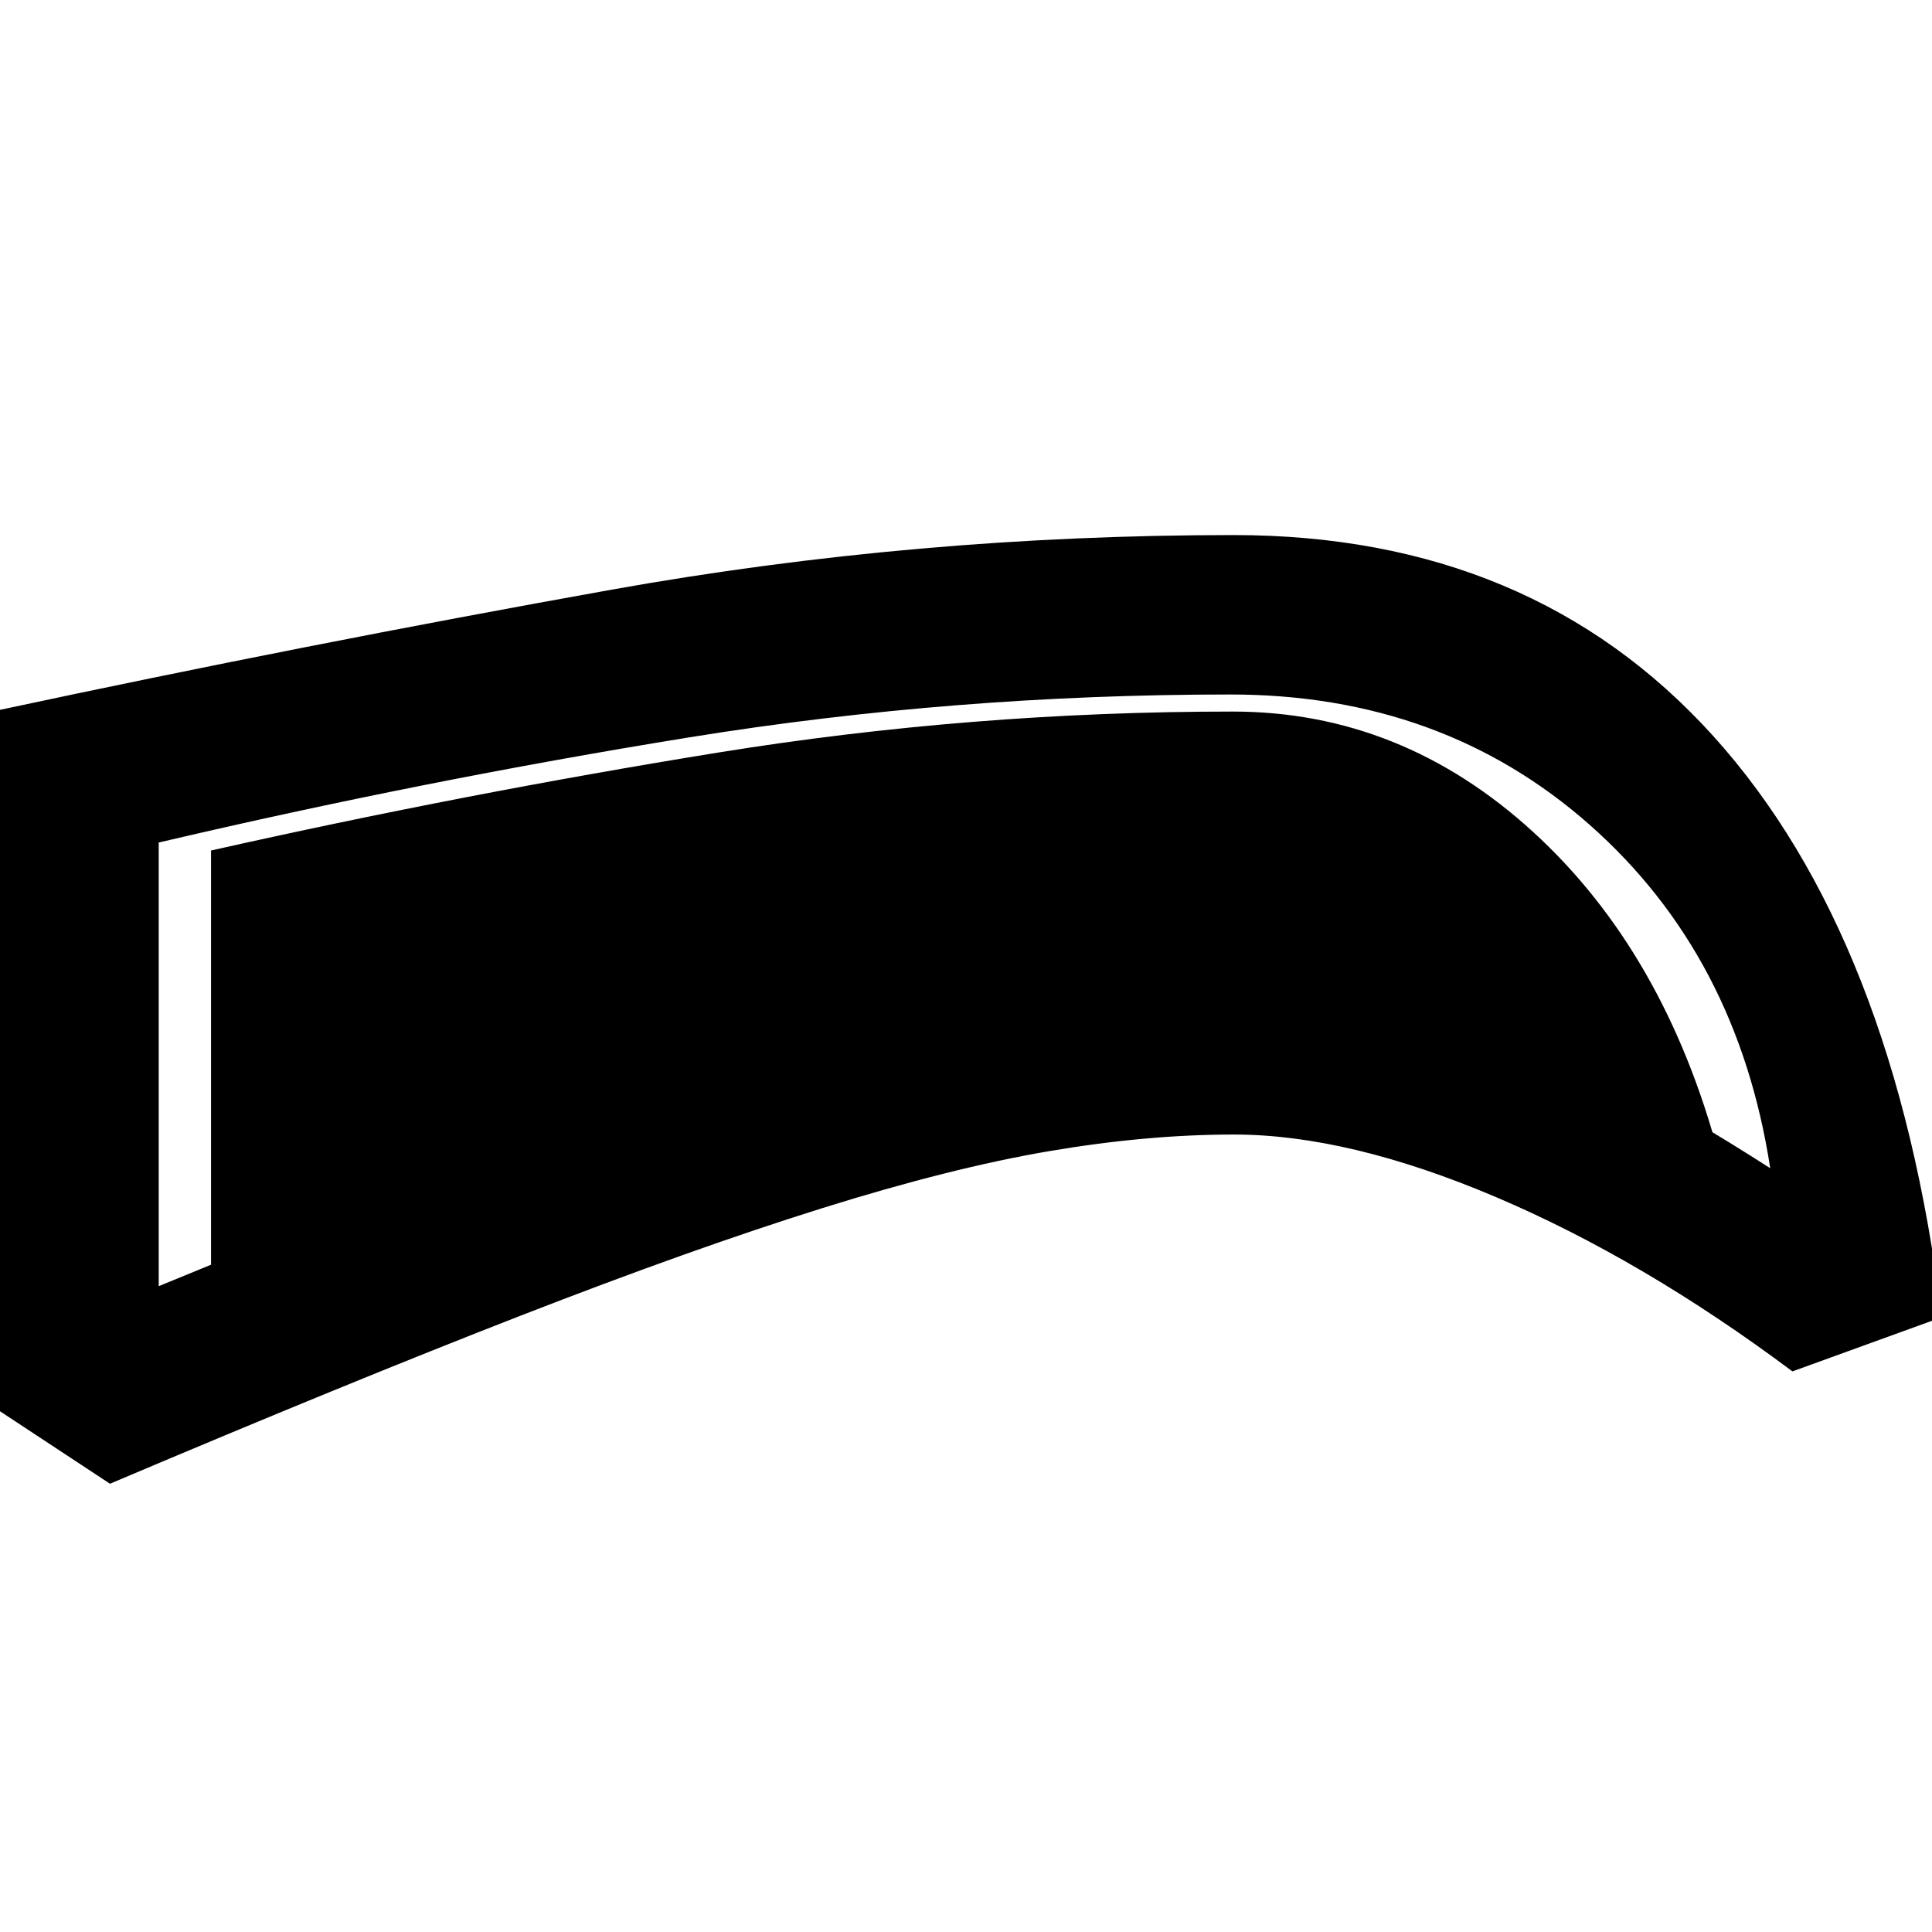
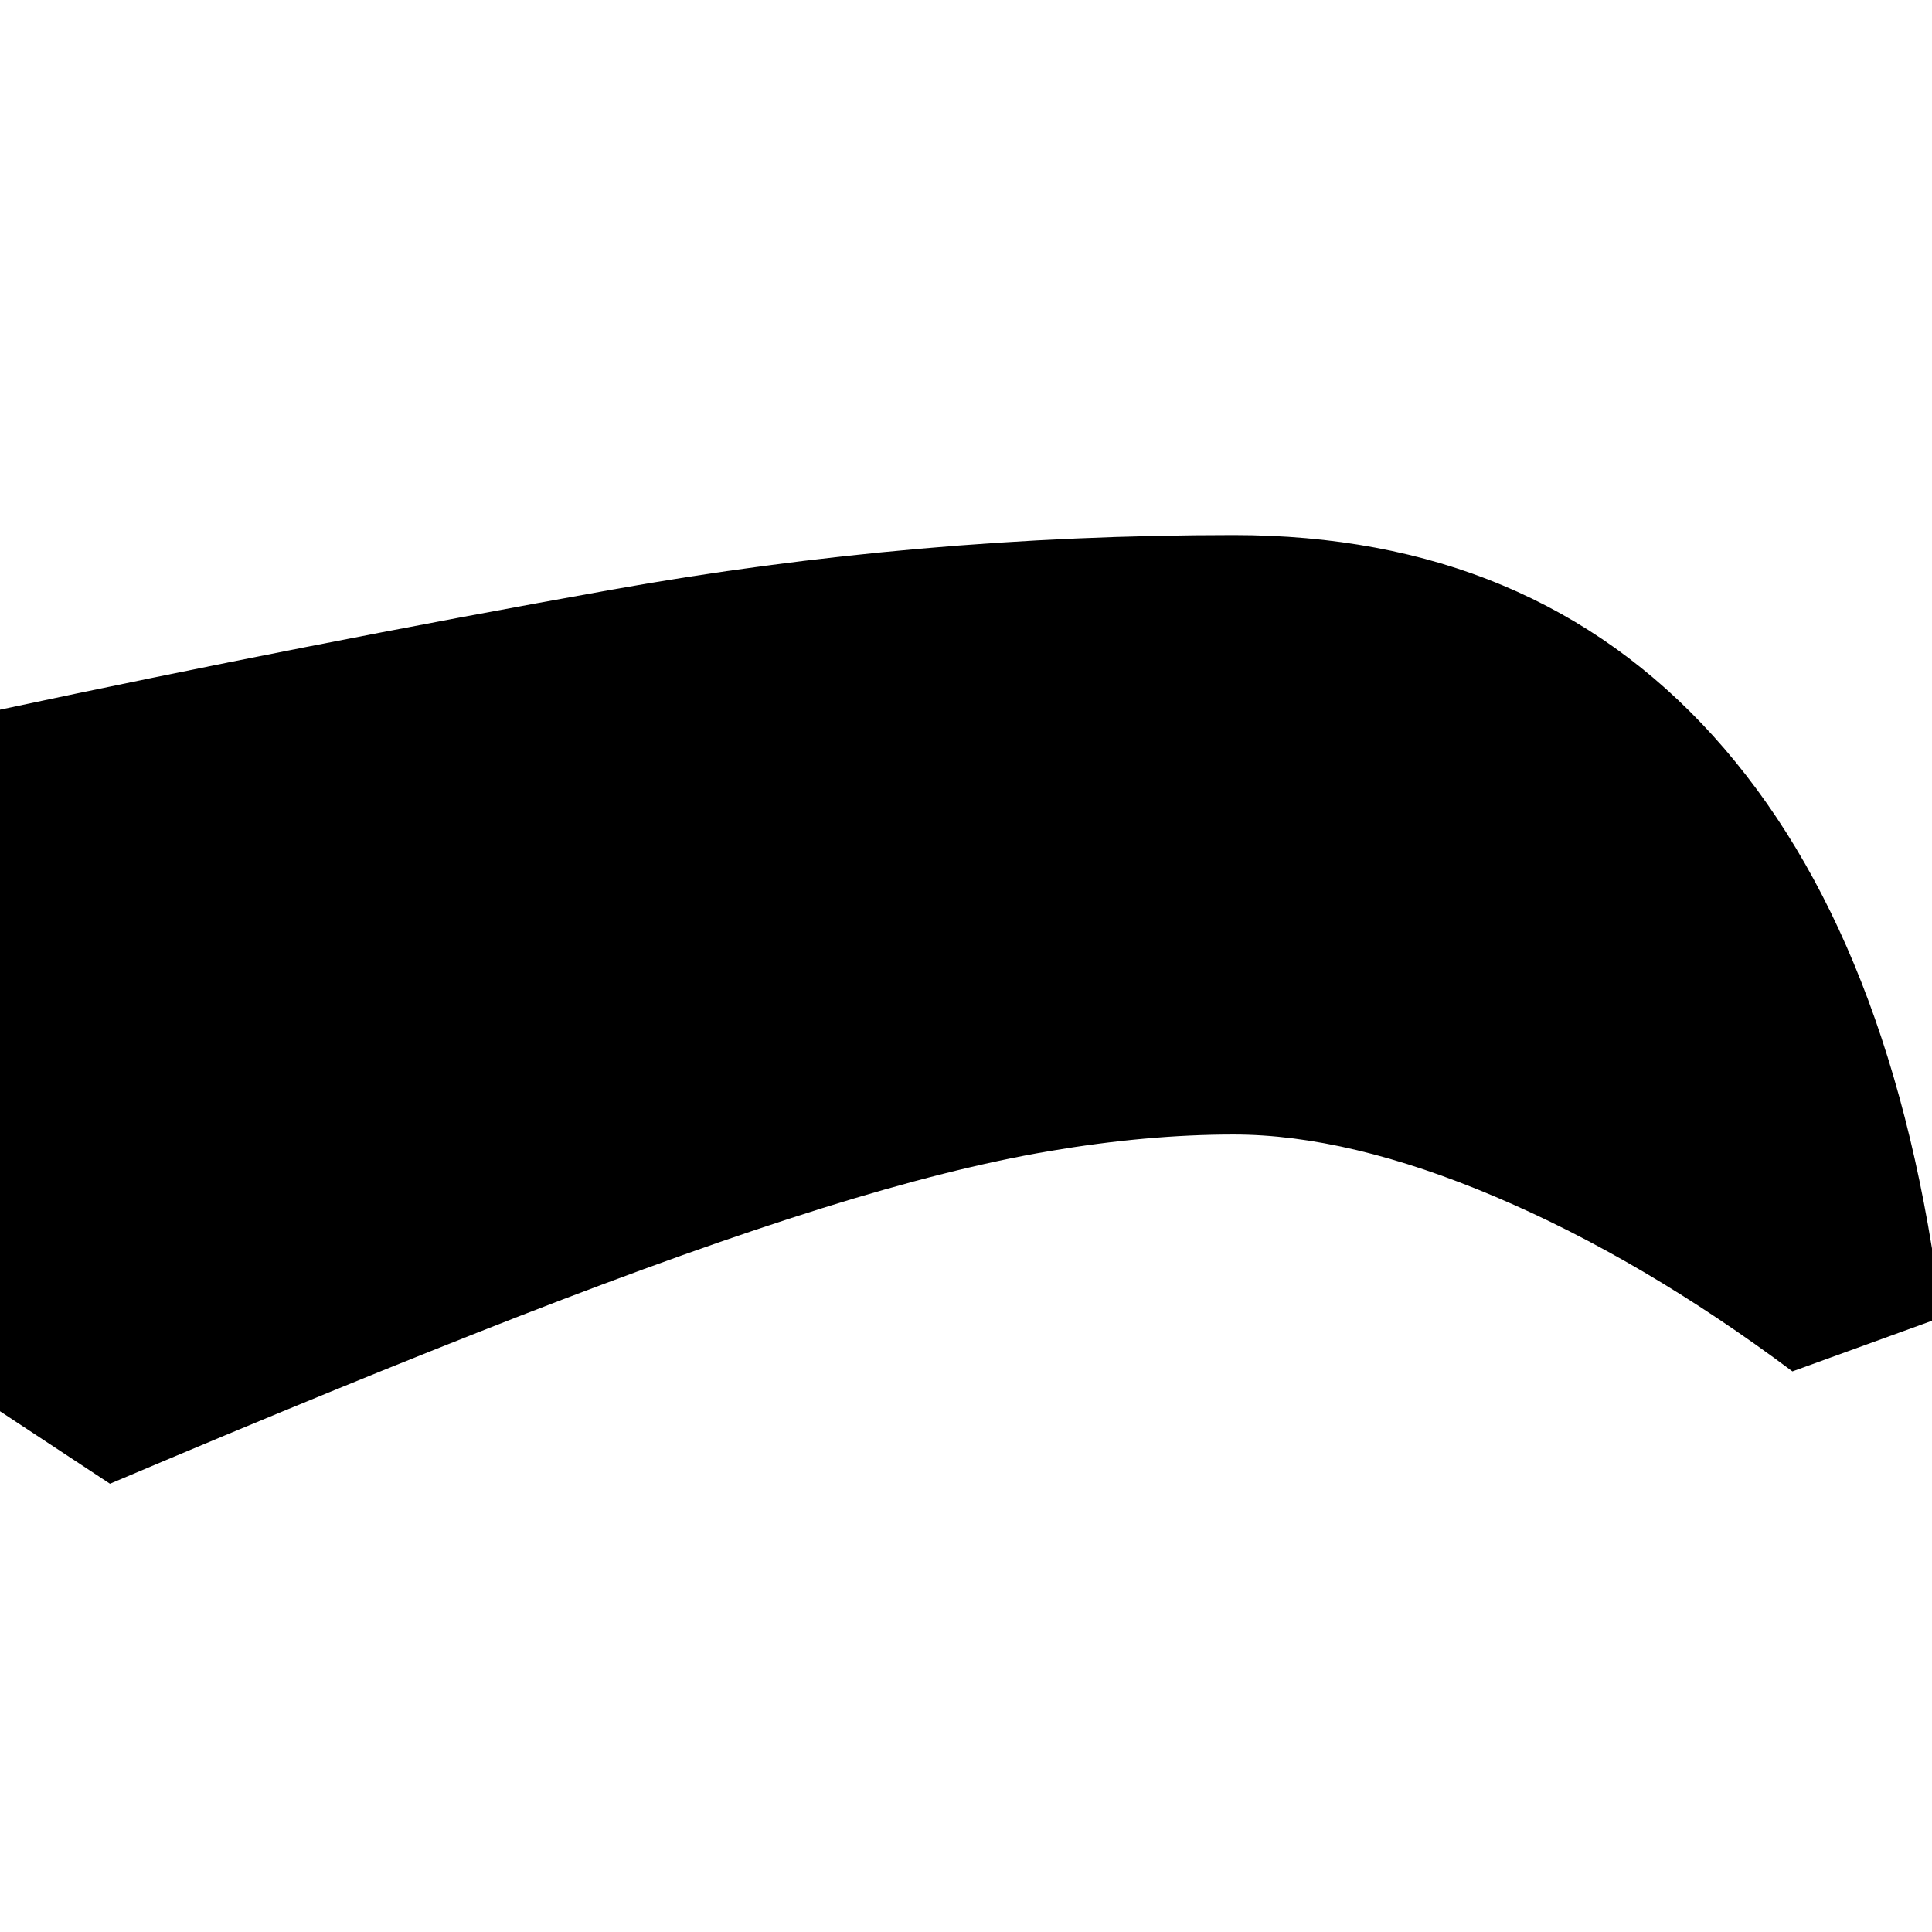
<svg xmlns="http://www.w3.org/2000/svg" viewBox="0 -960 960 960">
-   <path d="M613.12-396.26q-43.29 0-91.92 8.28t-112.77 28.35q-64.13 20.07-149.82 53.41-85.7 33.35-203.96 83.48L-.91-259.35v-347.74Q152.3-639.87 303.93-667q151.63-27.13 309.03-27.13 148.13 0 238.39 99.91 90.26 99.92 113.52 288.74l-74.22 26.92q-74.52-55.7-147.52-86.7-73-31-130.01-31Zm.03-78.65q65.37 0 125.59 21.78t140.87 73.61q-16.22-105.61-89.57-170.5-73.34-64.89-178.65-64.89-137.13 0-268.76 21.28T78.87-541.35v220.44q107.91-44.44 188-73.94t141.72-47.5q61.63-18 110.17-25.28 48.55-7.28 94.39-7.28Zm-.19 7.34q-38.18 0-84.81 8.14-46.63 8.13-107.41 25.84-60.78 17.72-138.61 45.81-77.83 28.08-177.26 68v-217.61Q230.22-565.56 356.48-586q126.26-20.43 256.04-20.43 83.83 0 149.26 59.8 65.44 59.8 92.39 160.89-72.17-44.48-126.45-63.15-54.29-18.68-114.76-18.68Z" />
+   <path d="M612.96-396.26q-43.13 0-91.76 8.28t-112.77 28.35q-64.13 20.07-149.82 53.41-85.7 33.35-203.96 83.48L-.91-259.35v-347.82Q152.3-639.87 304.02-667q151.72-27.13 308.94-27.13 148.13 0 238.39 99.91 90.26 99.92 113.52 288.74l-74.22 26.92q-74.52-55.7-147.45-86.7-72.94-31-130.24-31Z" />
</svg>
